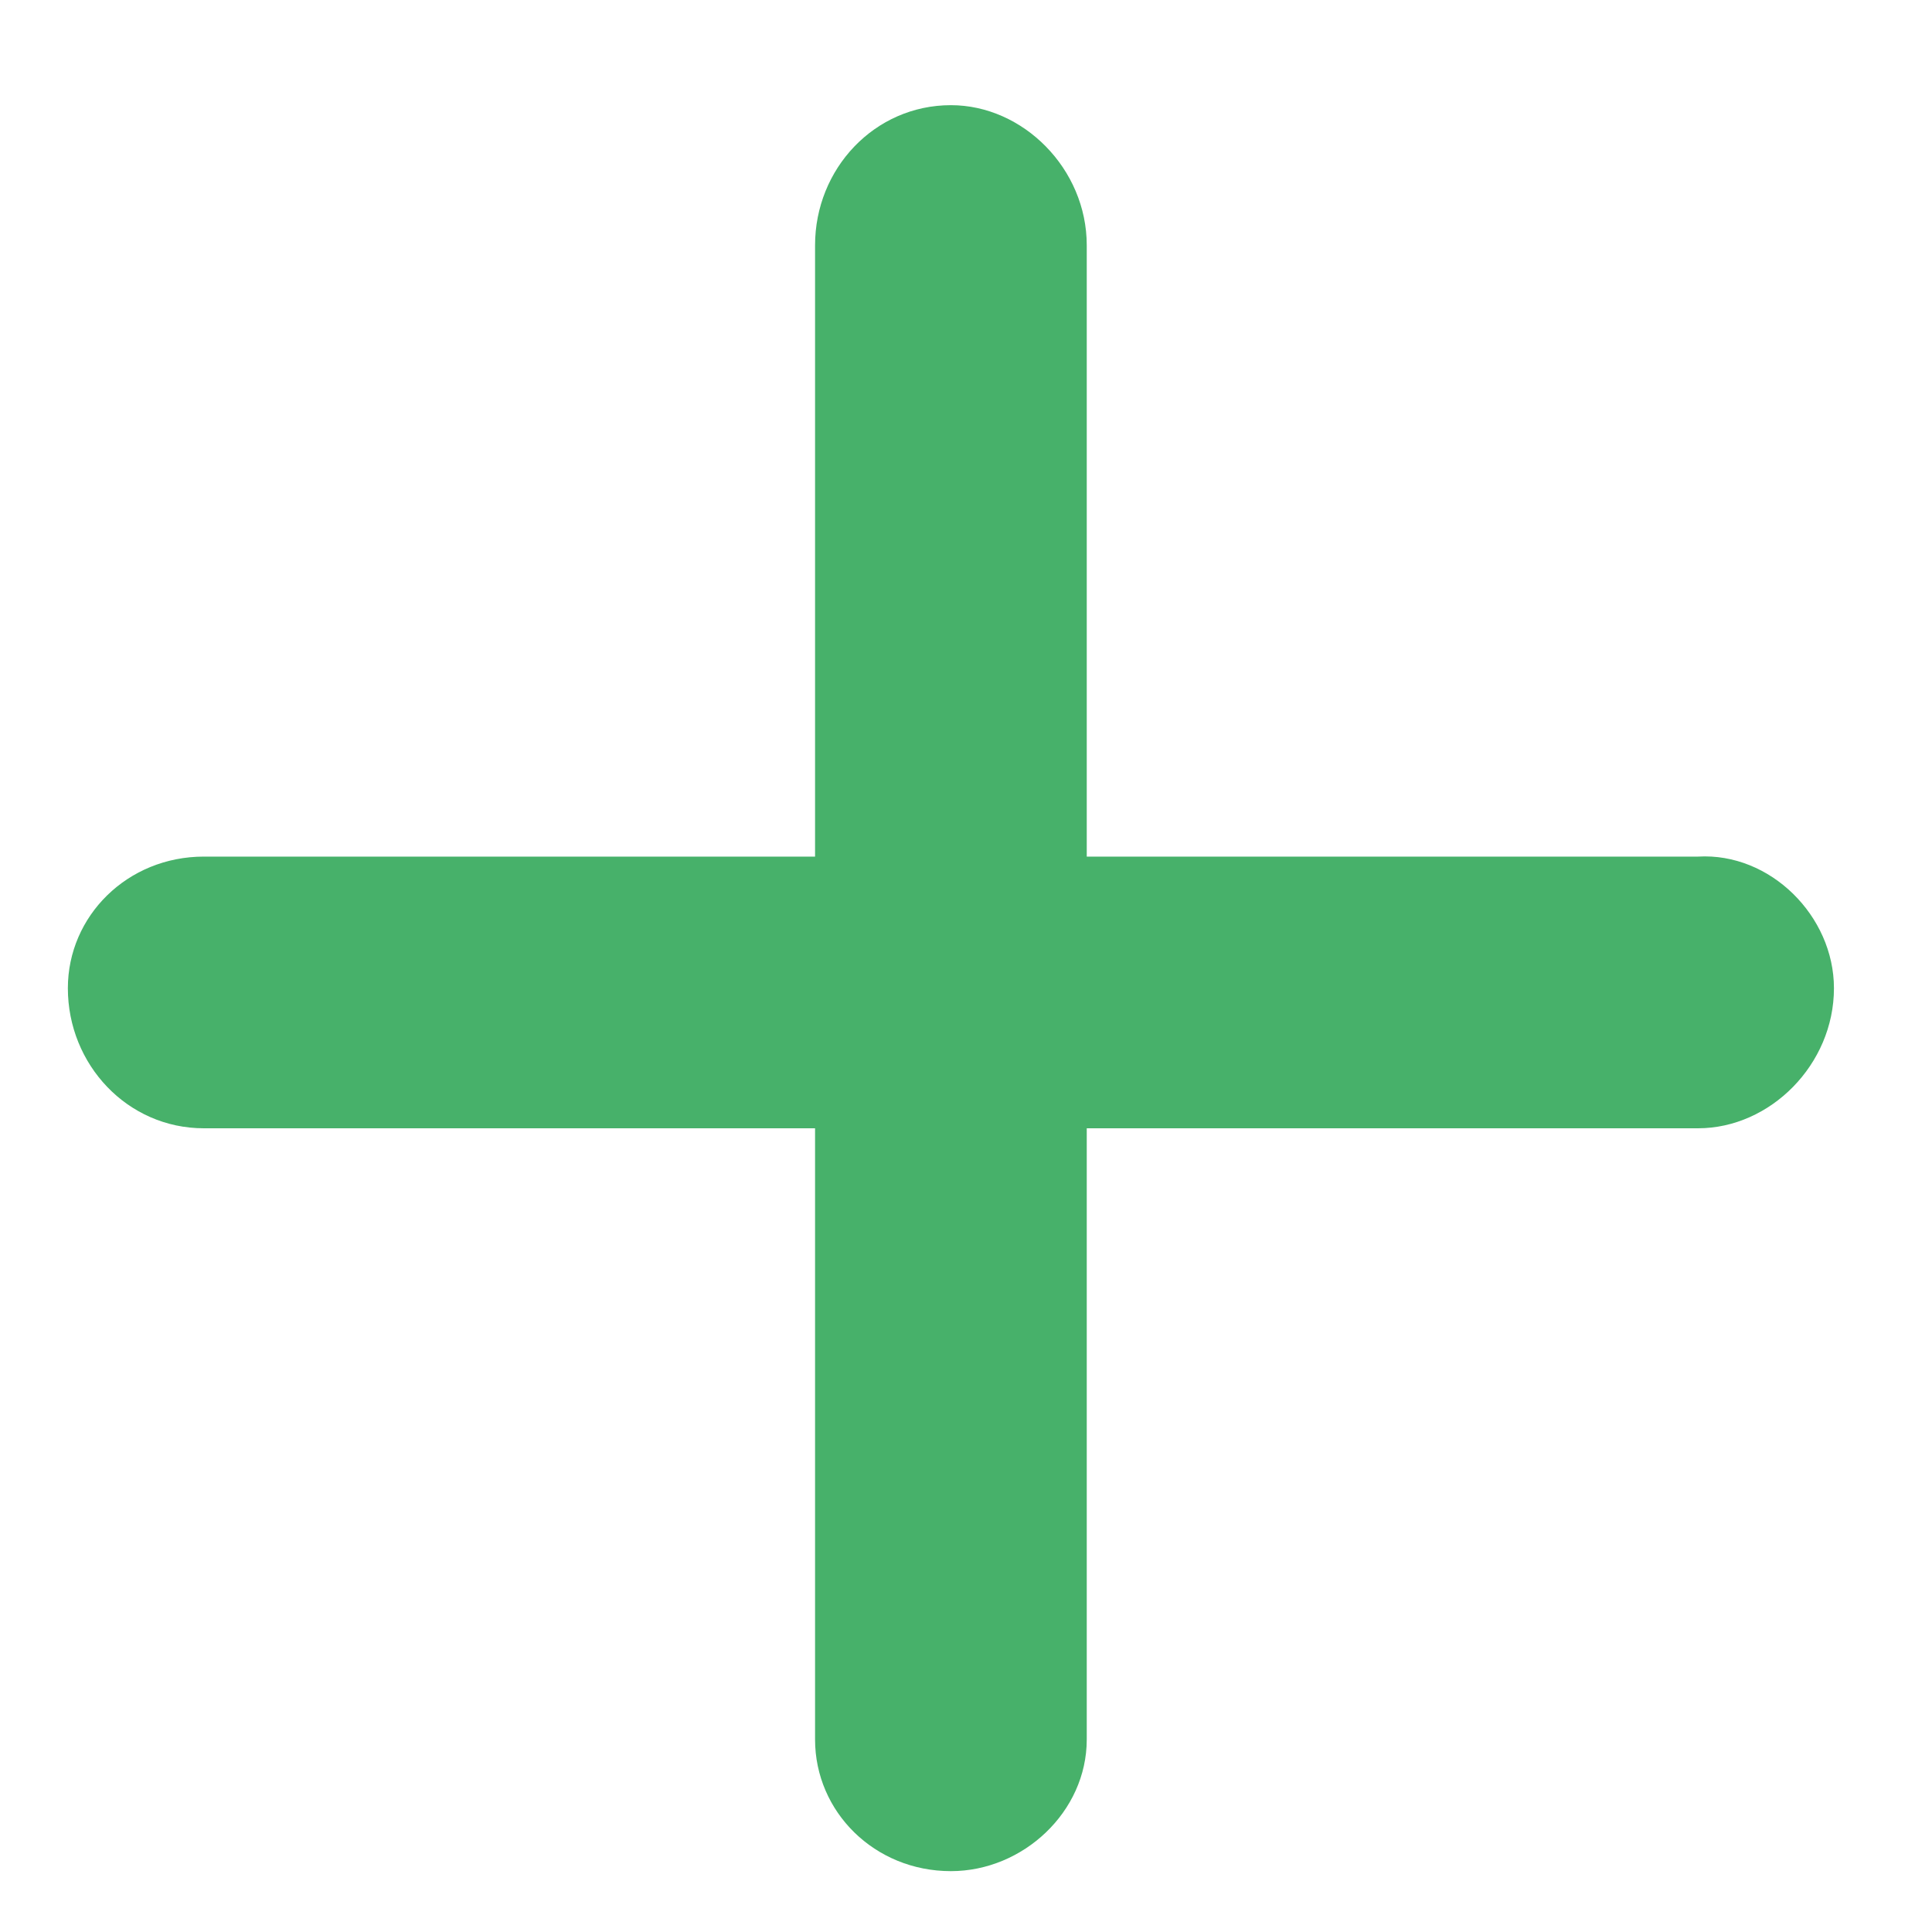
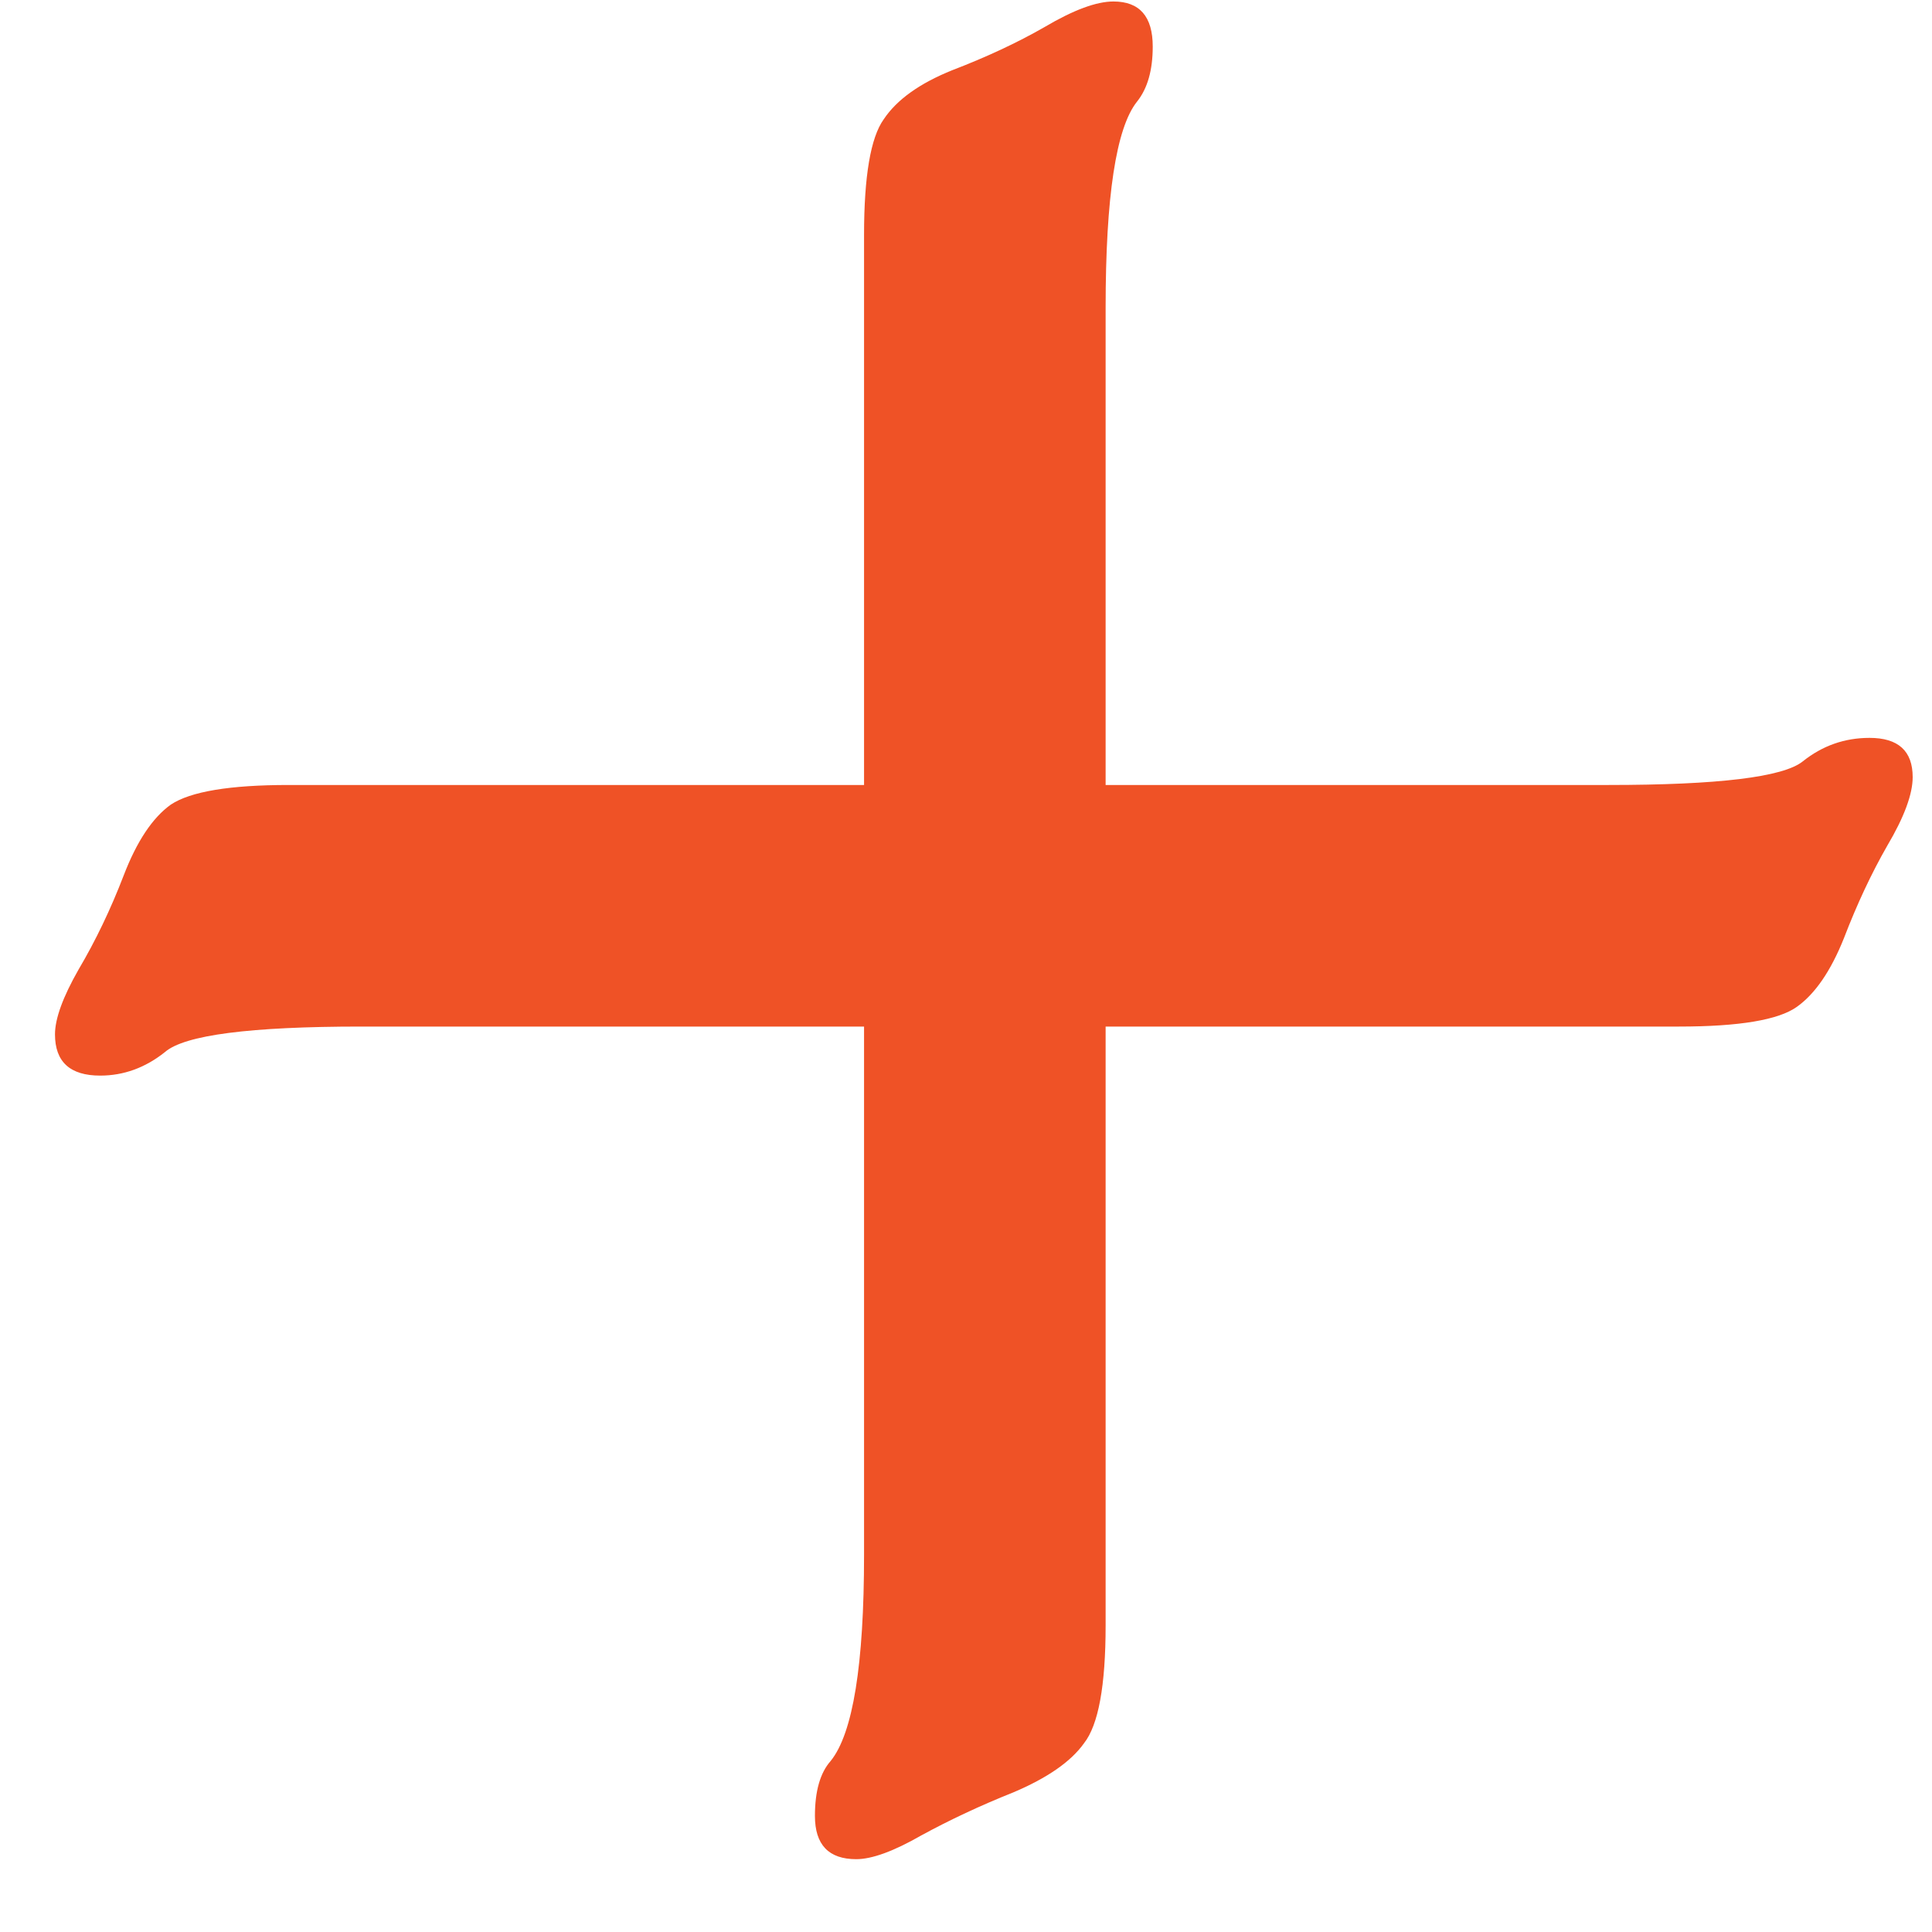
- <svg xmlns="http://www.w3.org/2000/svg" width="16" height="16" viewBox="0 0 16 16" fill="none">
-   <path d="M15.188 8.184C15.188 8.816 14.66 9.344 14.062 9.344H9V14.406C9 15.004 8.473 15.496 7.875 15.496C7.242 15.496 6.75 15.004 6.75 14.406V9.344H1.688C1.055 9.344 0.562 8.816 0.562 8.184C0.562 7.586 1.055 7.094 1.688 7.094H6.75V2.031C6.75 1.398 7.242 0.871 7.875 0.871C8.473 0.871 9 1.398 9 2.031V7.094H14.062C14.66 7.059 15.188 7.586 15.188 8.184Z" fill="#47B16A" />
+ <svg xmlns="http://www.w3.org/2000/svg" width="26" height="26" viewBox="0 0 26 26" fill="none">
+   <path d="M14.879 10.564H21.644C23.124 10.564 23.996 10.458 24.26 10.247C24.525 10.035 24.824 9.93 25.159 9.93C25.546 9.93 25.74 10.106 25.74 10.458C25.74 10.687 25.626 10.996 25.397 11.383C25.185 11.753 24.991 12.167 24.815 12.625C24.639 13.066 24.428 13.374 24.181 13.55C23.934 13.726 23.406 13.815 22.595 13.815H14.879V21.875C14.879 22.685 14.782 23.214 14.588 23.46C14.412 23.707 14.095 23.927 13.637 24.121C13.196 24.297 12.782 24.491 12.395 24.702C12.025 24.914 11.734 25.02 11.523 25.02C11.152 25.02 10.967 24.826 10.967 24.438C10.967 24.103 11.038 23.857 11.179 23.698C11.478 23.328 11.628 22.403 11.628 20.923V13.815H4.863C3.365 13.815 2.484 13.929 2.22 14.158C1.956 14.369 1.665 14.475 1.348 14.475C0.943 14.475 0.74 14.29 0.74 13.92C0.74 13.709 0.846 13.418 1.057 13.048C1.286 12.661 1.489 12.238 1.665 11.78C1.841 11.322 2.053 11.004 2.299 10.828C2.564 10.652 3.092 10.564 3.885 10.564H11.628V3.164C11.628 2.372 11.716 1.852 11.893 1.605C12.069 1.341 12.377 1.121 12.817 0.944C13.275 0.768 13.69 0.575 14.059 0.363C14.447 0.134 14.755 0.02 14.984 0.02C15.337 0.02 15.513 0.222 15.513 0.627C15.513 0.944 15.443 1.191 15.302 1.367C15.02 1.72 14.879 2.645 14.879 4.142V10.564Z" fill="#EF5226" />
</svg>
